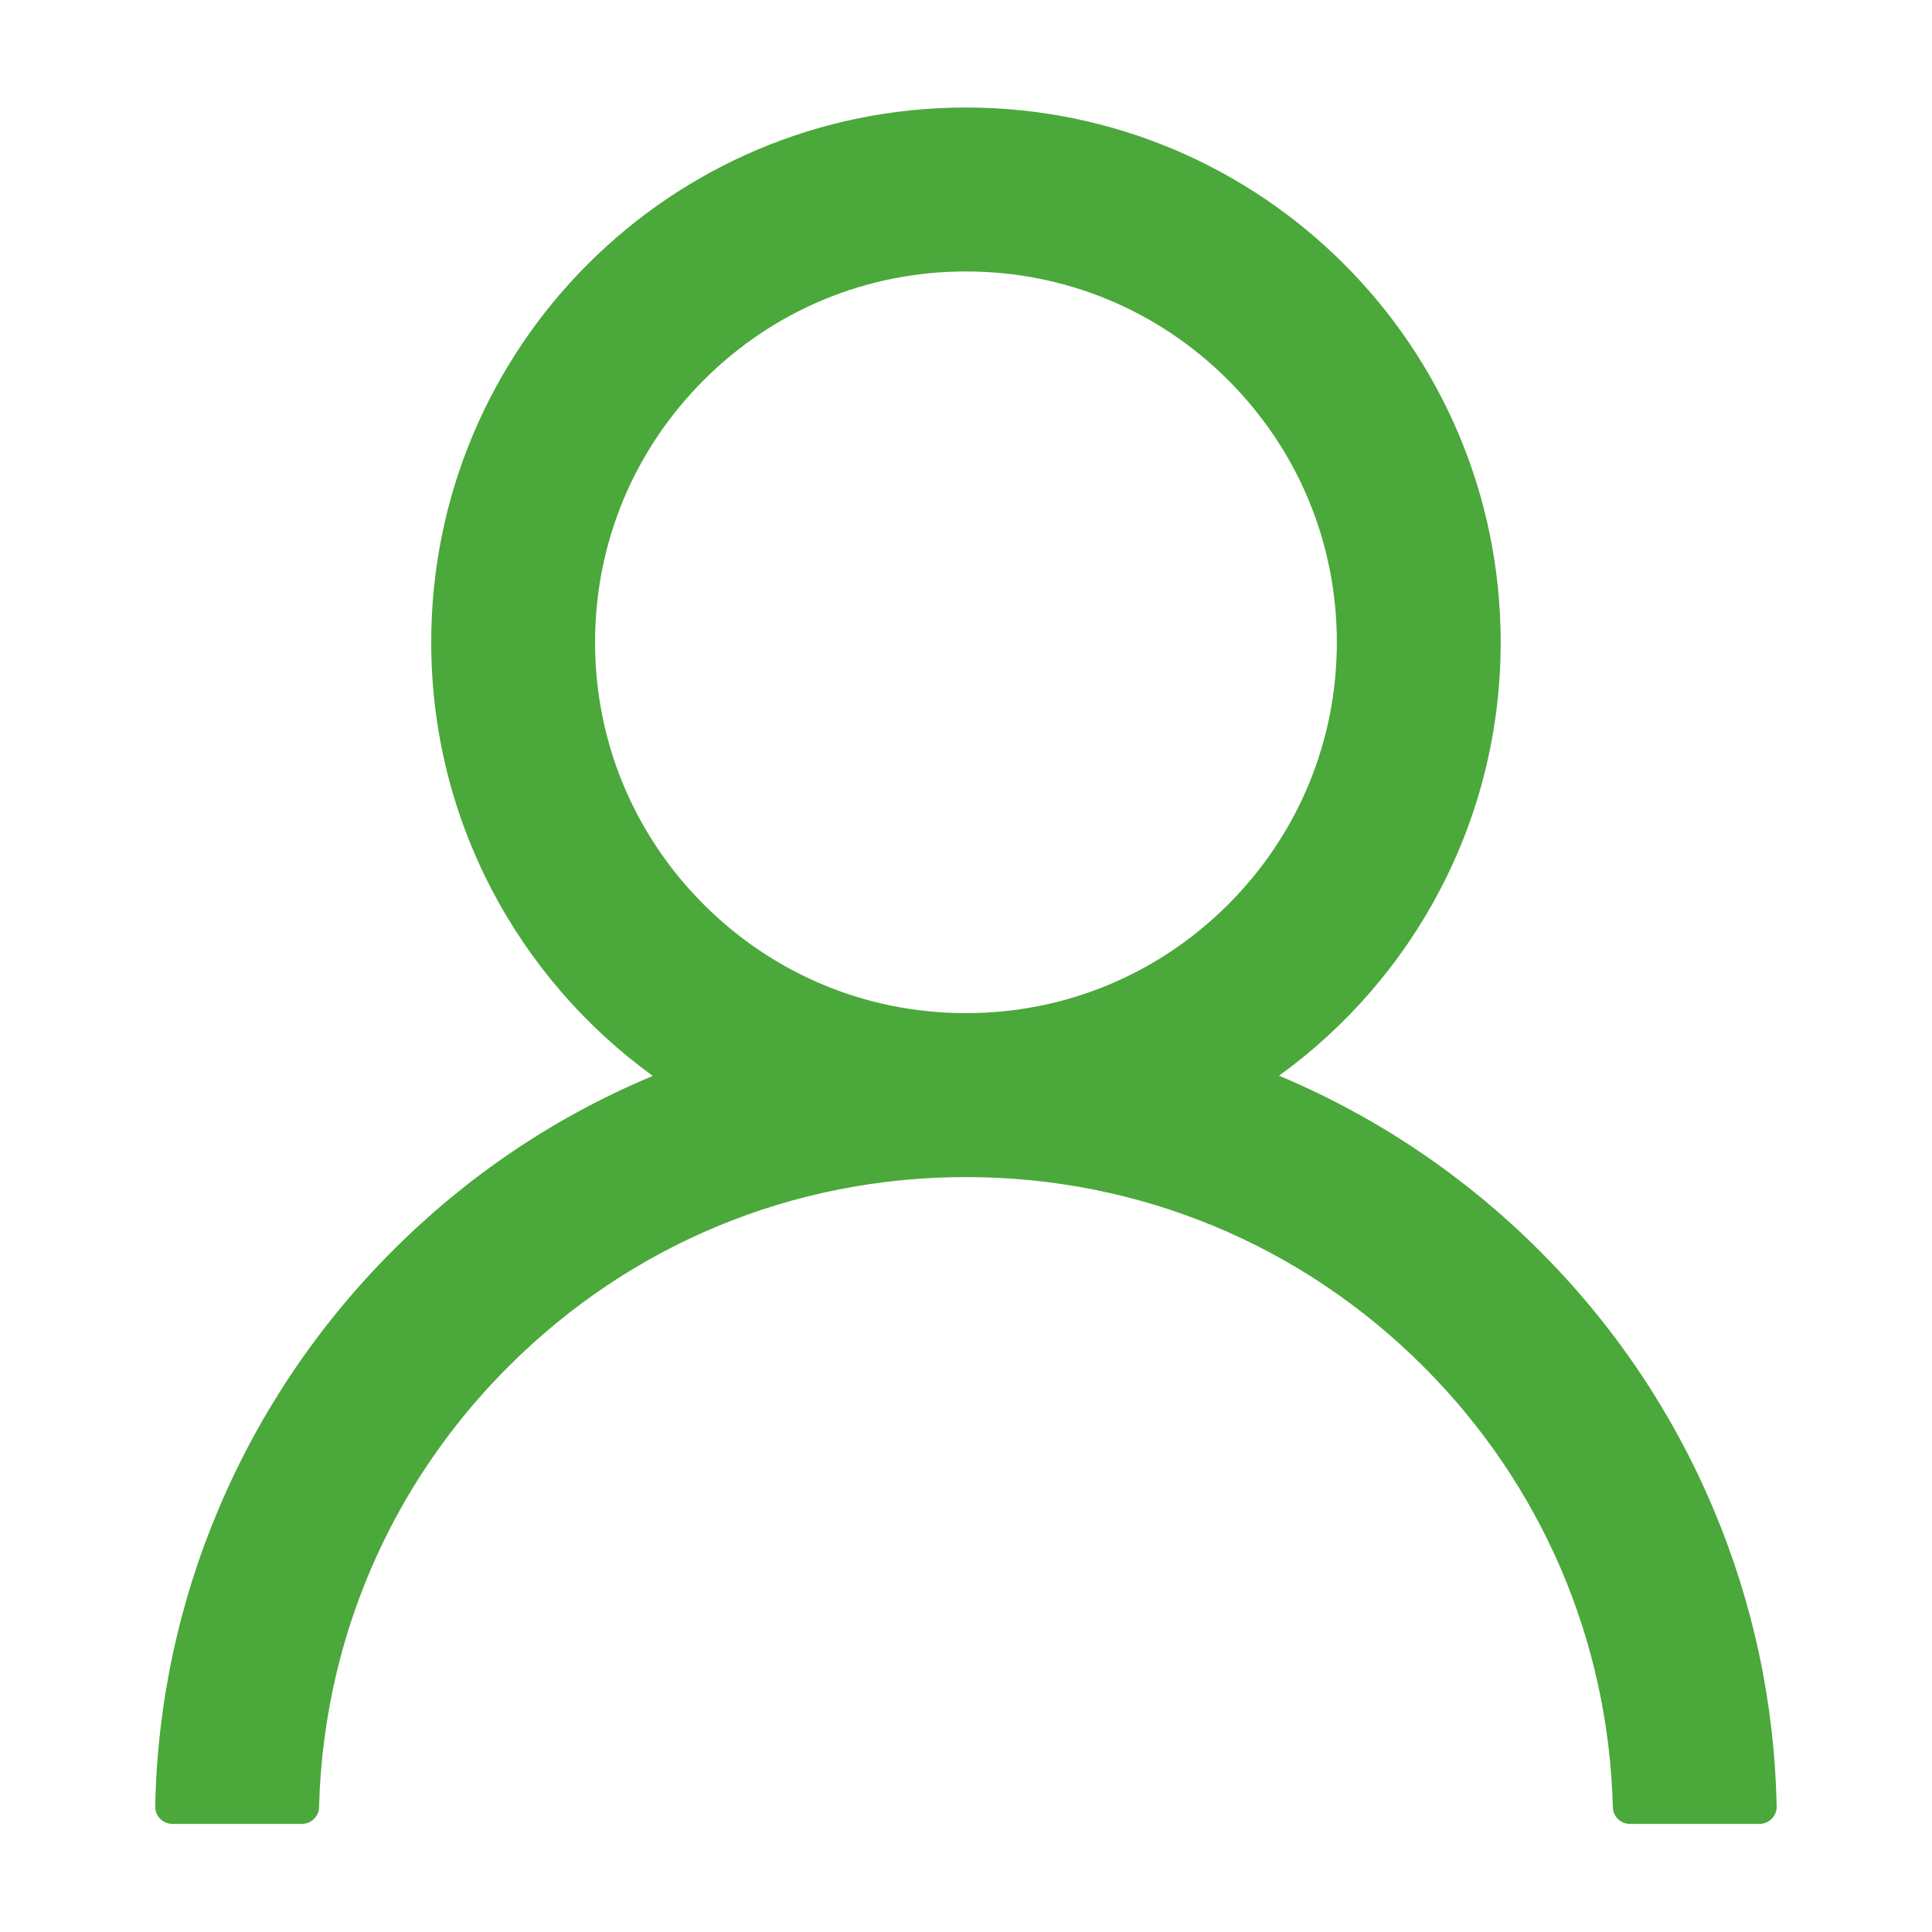
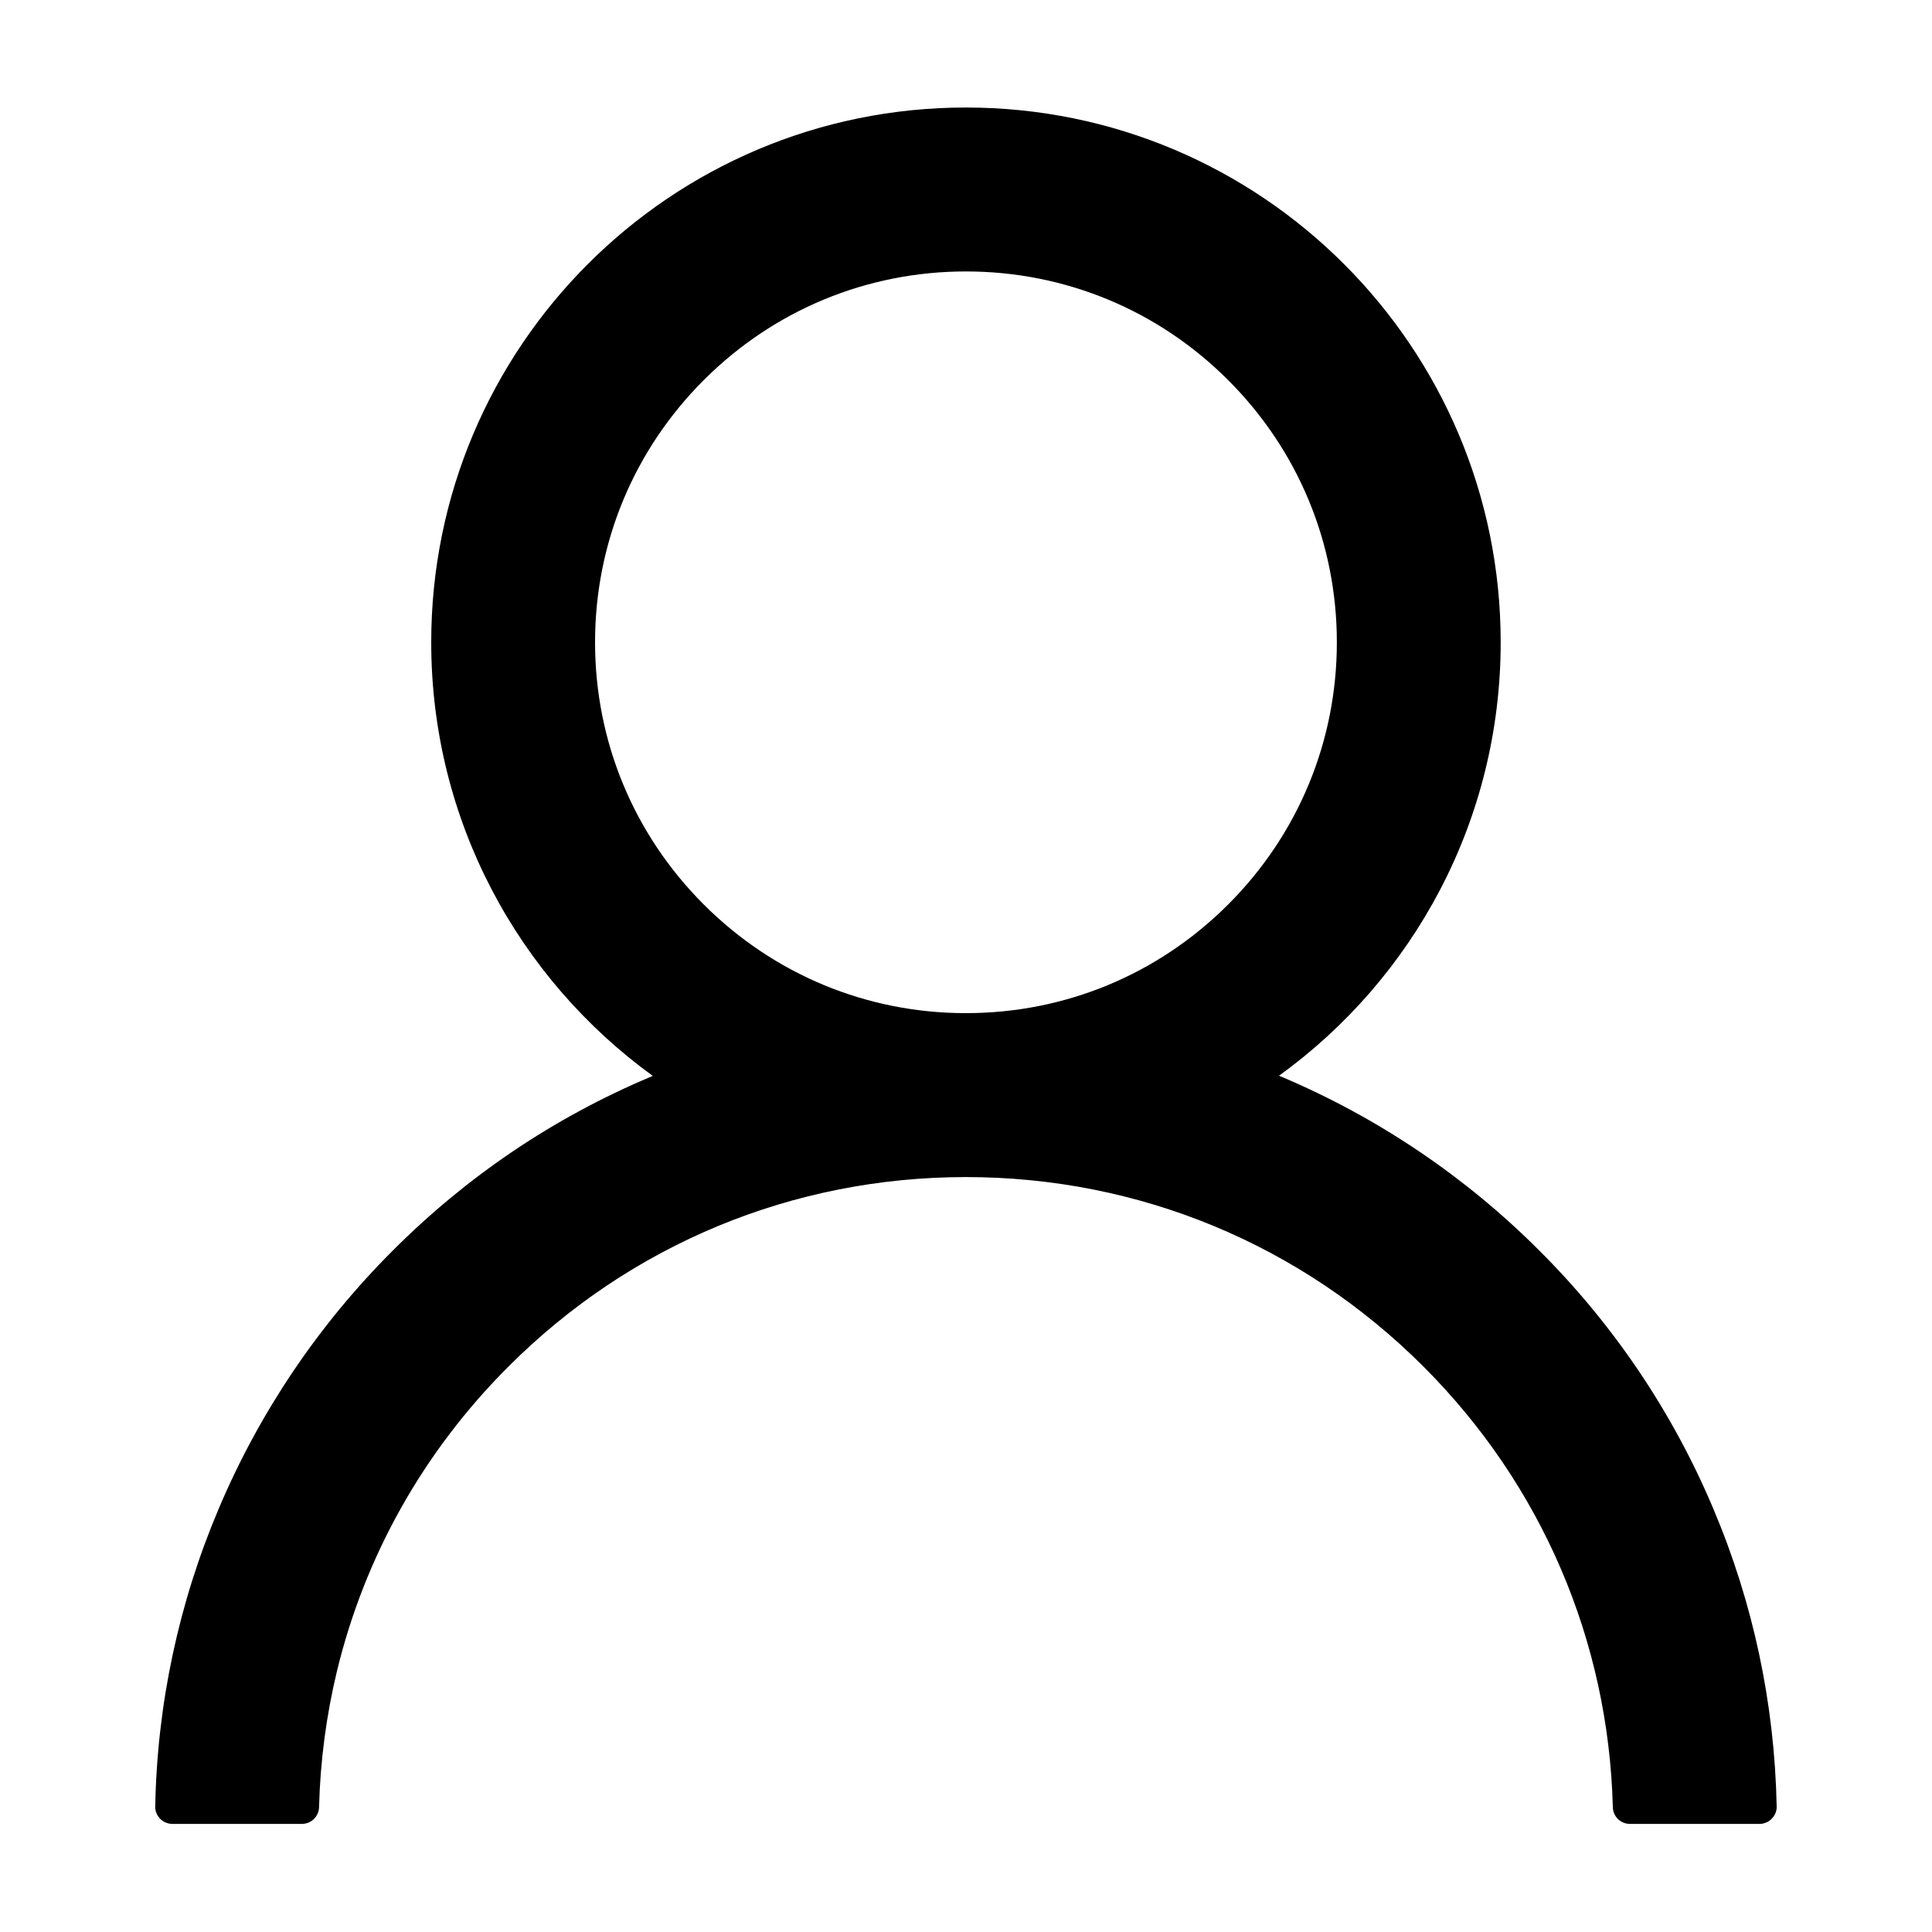
<svg xmlns="http://www.w3.org/2000/svg" width="20" height="20" viewBox="0 0 20 20" fill="none">
-   <path d="M17.734 15.613C17.313 14.616 16.702 13.71 15.935 12.946C15.17 12.18 14.264 11.569 13.267 11.147C13.258 11.142 13.249 11.14 13.24 11.136C14.631 10.131 15.535 8.495 15.535 6.649C15.535 3.591 13.057 1.113 9.999 1.113C6.941 1.113 4.464 3.591 4.464 6.649C4.464 8.495 5.368 10.131 6.758 11.138C6.749 11.142 6.74 11.145 6.731 11.149C5.731 11.571 4.834 12.176 4.064 12.948C3.298 13.713 2.687 14.619 2.265 15.616C1.851 16.591 1.627 17.638 1.607 18.698C1.606 18.722 1.61 18.746 1.619 18.768C1.627 18.79 1.641 18.81 1.657 18.827C1.674 18.844 1.694 18.858 1.716 18.867C1.738 18.876 1.761 18.881 1.785 18.881H3.124C3.223 18.881 3.301 18.803 3.303 18.707C3.315 18.229 3.378 17.759 3.487 17.304C3.773 16.118 4.379 15.03 5.263 14.147C6.528 12.881 8.209 12.185 9.999 12.185C11.79 12.185 13.47 12.881 14.736 14.147C15.959 15.37 16.651 16.984 16.696 18.707C16.698 18.805 16.776 18.881 16.874 18.881H18.214C18.238 18.881 18.261 18.876 18.283 18.867C18.305 18.858 18.325 18.844 18.341 18.827C18.358 18.81 18.371 18.79 18.38 18.768C18.389 18.746 18.393 18.722 18.392 18.698C18.37 17.631 18.149 16.593 17.734 15.613ZM9.999 10.488C8.975 10.488 8.011 10.089 7.285 9.363C6.56 8.638 6.16 7.674 6.16 6.649C6.16 5.624 6.56 4.66 7.285 3.935C8.011 3.209 8.975 2.81 9.999 2.81C11.024 2.81 11.988 3.209 12.714 3.935C13.439 4.66 13.839 5.624 13.839 6.649C13.839 7.674 13.439 8.638 12.714 9.363C11.988 10.089 11.024 10.488 9.999 10.488Z" fill="#4BA83B" />
+   <path d="M17.734 15.613C17.313 14.616 16.702 13.71 15.935 12.946C15.17 12.18 14.264 11.569 13.267 11.147C13.258 11.142 13.249 11.14 13.24 11.136C14.631 10.131 15.535 8.495 15.535 6.649C15.535 3.591 13.057 1.113 9.999 1.113C6.941 1.113 4.464 3.591 4.464 6.649C4.464 8.495 5.368 10.131 6.758 11.138C6.749 11.142 6.74 11.145 6.731 11.149C5.731 11.571 4.834 12.176 4.064 12.948C3.298 13.713 2.687 14.619 2.265 15.616C1.851 16.591 1.627 17.638 1.607 18.698C1.606 18.722 1.61 18.746 1.619 18.768C1.627 18.79 1.641 18.81 1.657 18.827C1.674 18.844 1.694 18.858 1.716 18.867C1.738 18.876 1.761 18.881 1.785 18.881H3.124C3.223 18.881 3.301 18.803 3.303 18.707C3.315 18.229 3.378 17.759 3.487 17.304C3.773 16.118 4.379 15.03 5.263 14.147C6.528 12.881 8.209 12.185 9.999 12.185C11.79 12.185 13.47 12.881 14.736 14.147C15.959 15.37 16.651 16.984 16.696 18.707C16.698 18.805 16.776 18.881 16.874 18.881H18.214C18.238 18.881 18.261 18.876 18.283 18.867C18.305 18.858 18.325 18.844 18.341 18.827C18.358 18.81 18.371 18.79 18.38 18.768C18.389 18.746 18.393 18.722 18.392 18.698C18.37 17.631 18.149 16.593 17.734 15.613ZM9.999 10.488C8.975 10.488 8.011 10.089 7.285 9.363C6.56 8.638 6.16 7.674 6.16 6.649C6.16 5.624 6.56 4.66 7.285 3.935C8.011 3.209 8.975 2.81 9.999 2.81C11.024 2.81 11.988 3.209 12.714 3.935C13.439 4.66 13.839 5.624 13.839 6.649C13.839 7.674 13.439 8.638 12.714 9.363C11.988 10.089 11.024 10.488 9.999 10.488Z" fill="currentColor" />
</svg>
